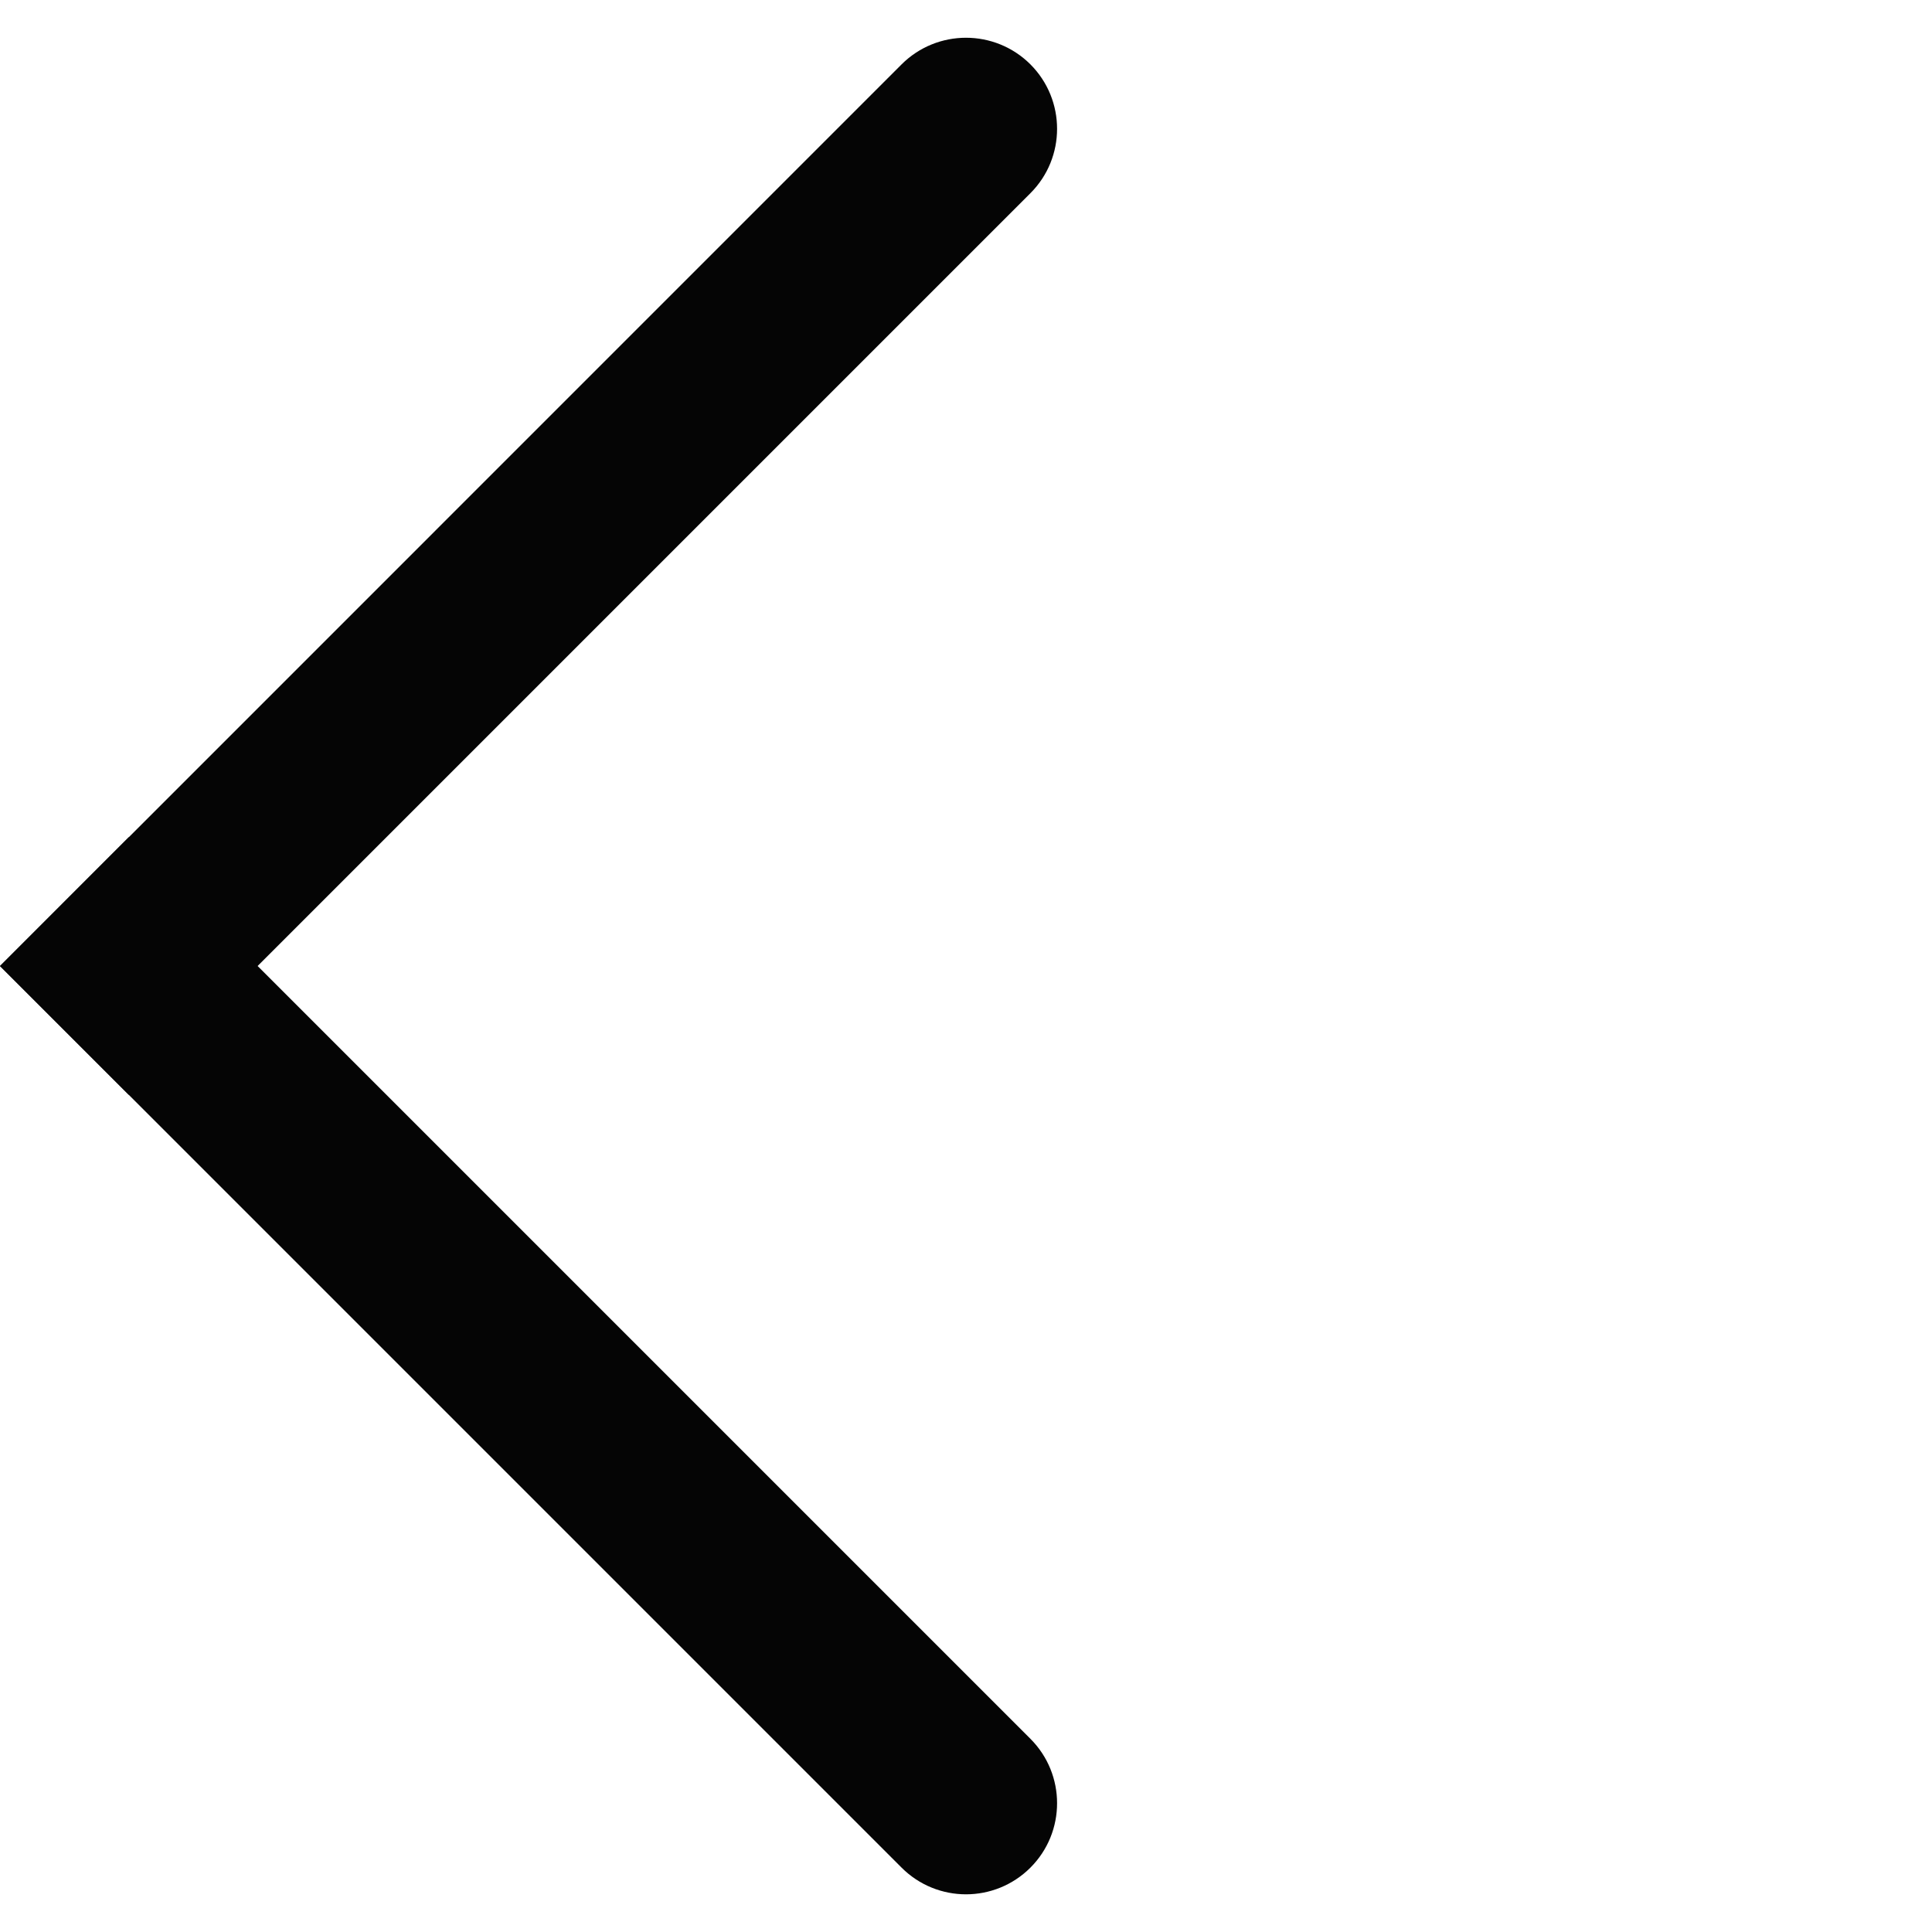
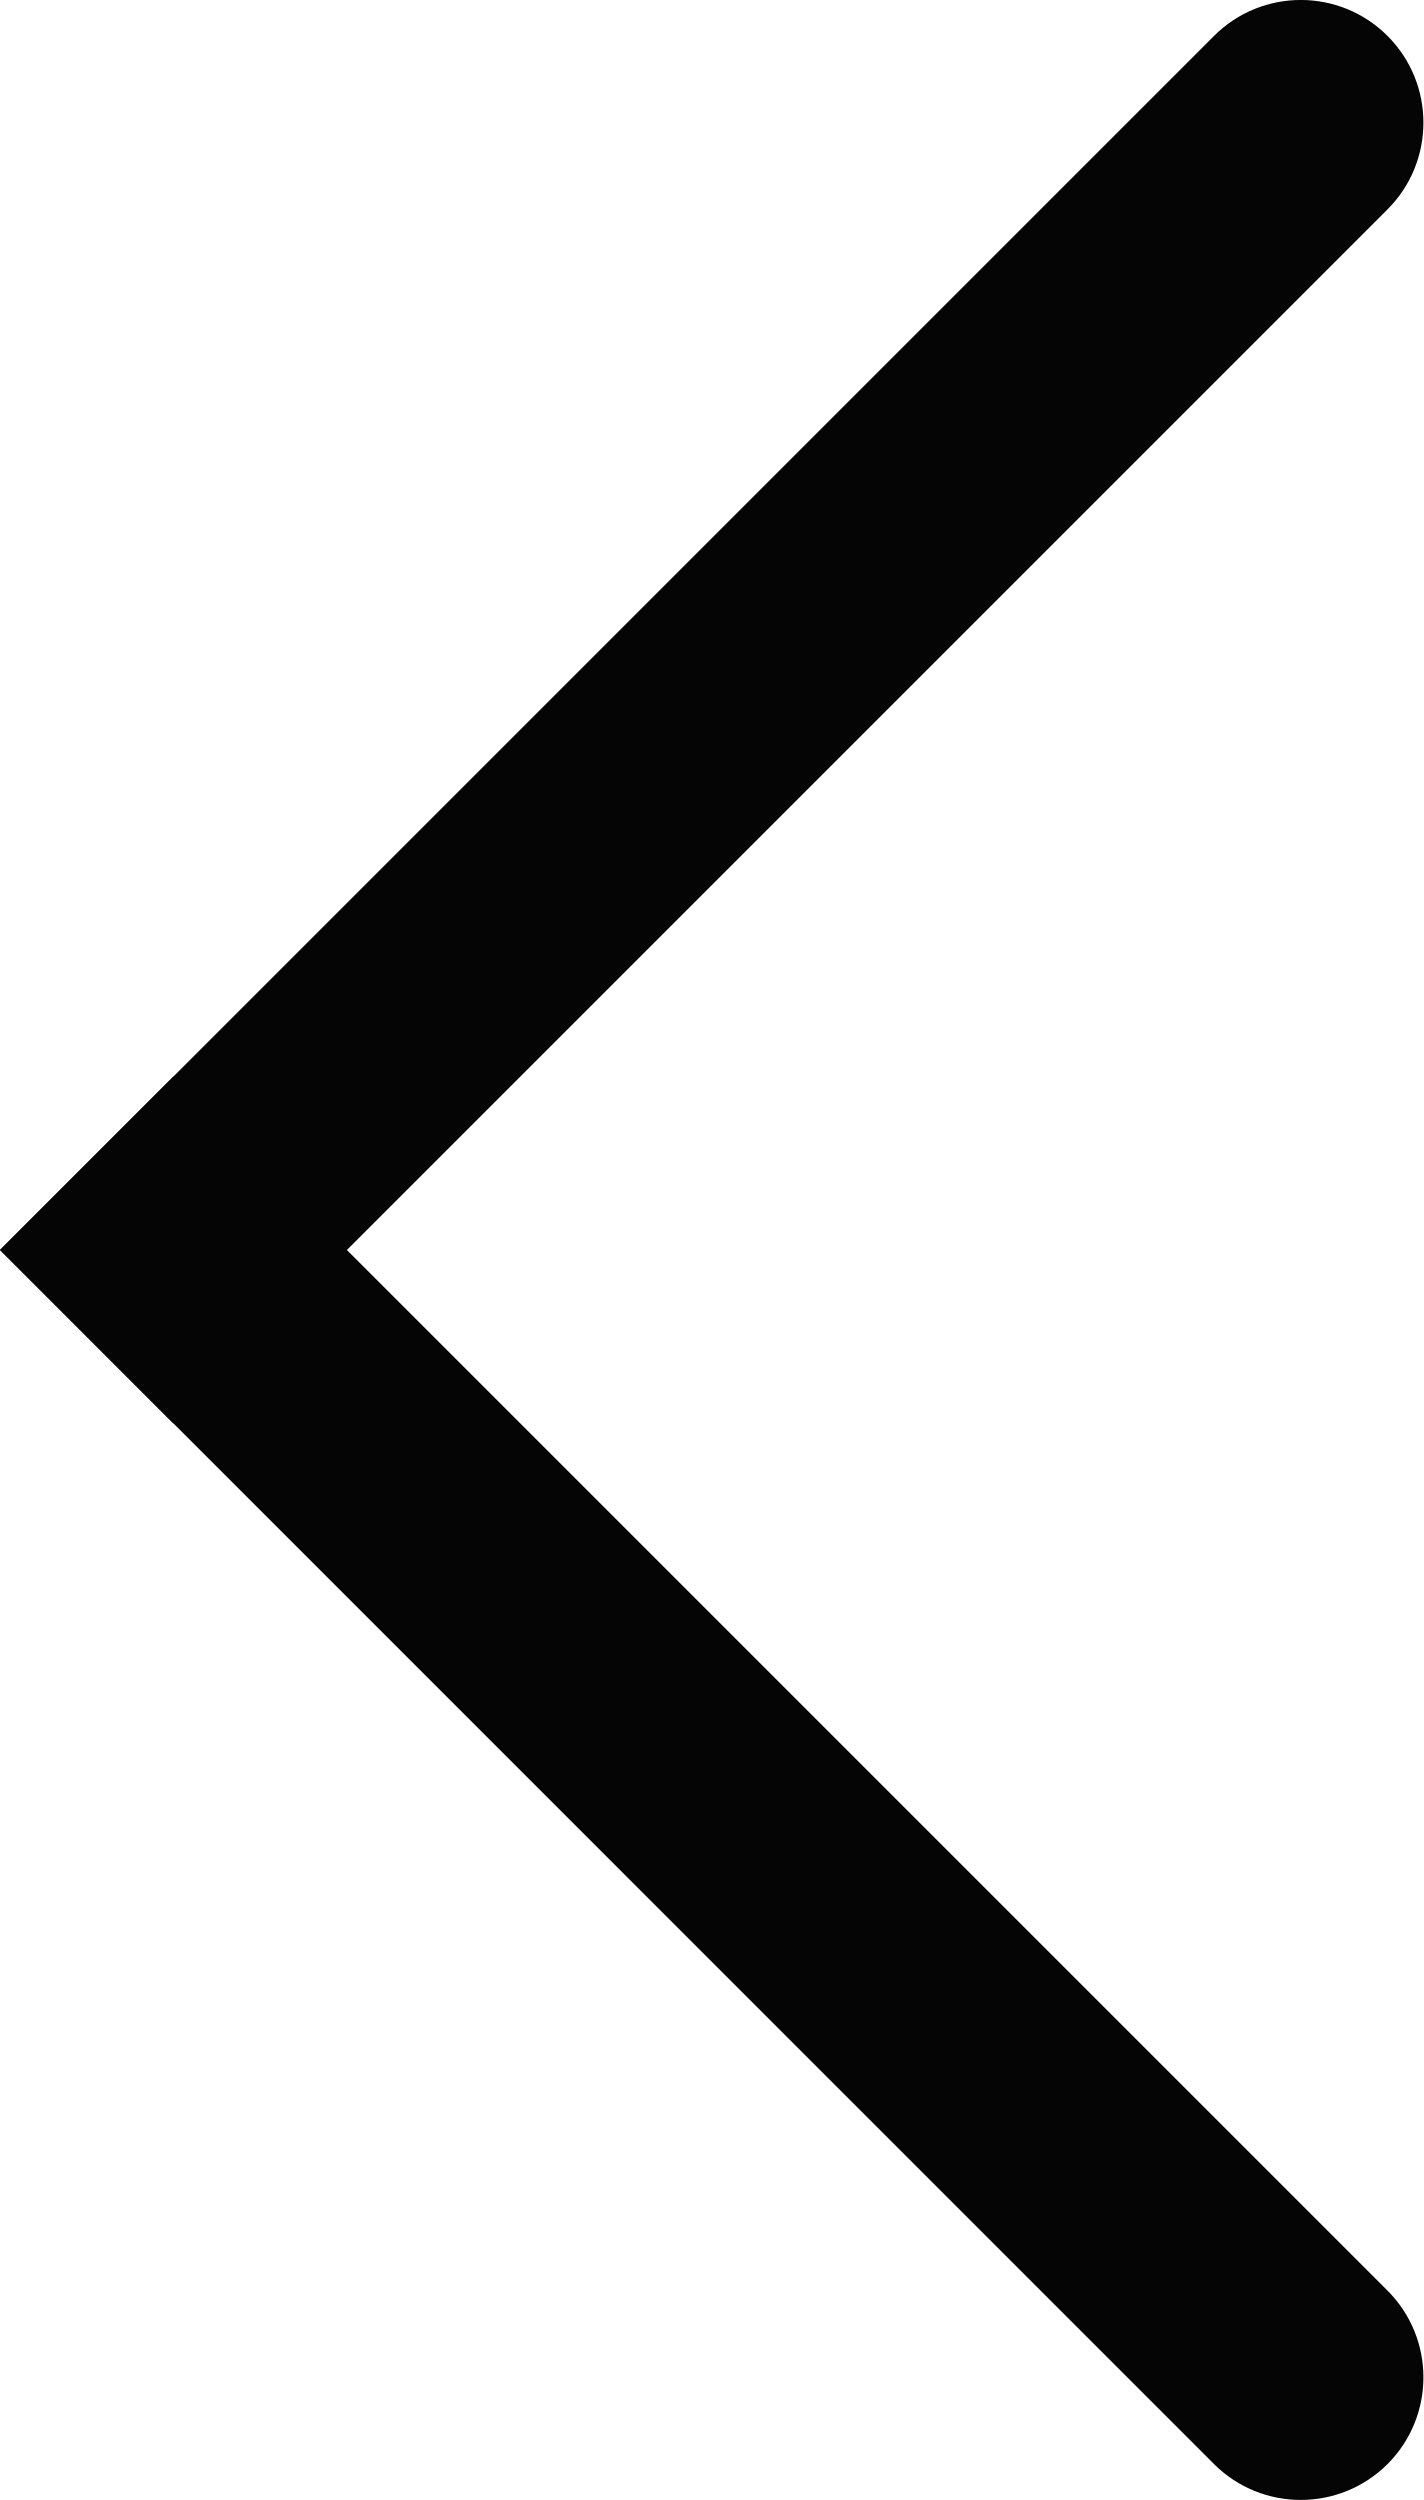
- <svg xmlns="http://www.w3.org/2000/svg" width="21.213" height="21.213" viewBox="0 0 21.213 21.213" fill="none">
-   <path d="M1.414 9.192L11.314 19.092C11.704 19.482 11.704 20.116 11.314 20.506C10.923 20.897 10.29 20.897 9.899 20.506L3.8147e-06 10.607L1.414 9.192Z" fill-rule="evenodd" fill="#050505" />
-   <path d="M3.8147e-06 10.607L9.899 0.707C10.29 0.317 10.923 0.317 11.314 0.707C11.704 1.098 11.704 1.731 11.314 2.121L1.414 12.021L3.8147e-06 10.607Z" fill-rule="evenodd" fill="#050505" />
+ <svg xmlns="http://www.w3.org/2000/svg" width="11.607" height="20.385" viewBox="0 0 11.607 20.385" fill="none">
+   <path d="M1.414 8.778L11.314 18.678C11.704 19.068 11.704 19.701 11.314 20.092C10.923 20.482 10.29 20.482 9.899 20.092L0 10.192L1.414 8.778Z" fill-rule="evenodd" fill="#050505" />
+   <path d="M0 10.192L9.899 0.293C10.29 -0.098 10.923 -0.098 11.314 0.293C11.704 0.683 11.704 1.317 11.314 1.707L1.414 11.607L0 10.192Z" fill-rule="evenodd" fill="#050505" />
+   <defs />
</svg>
